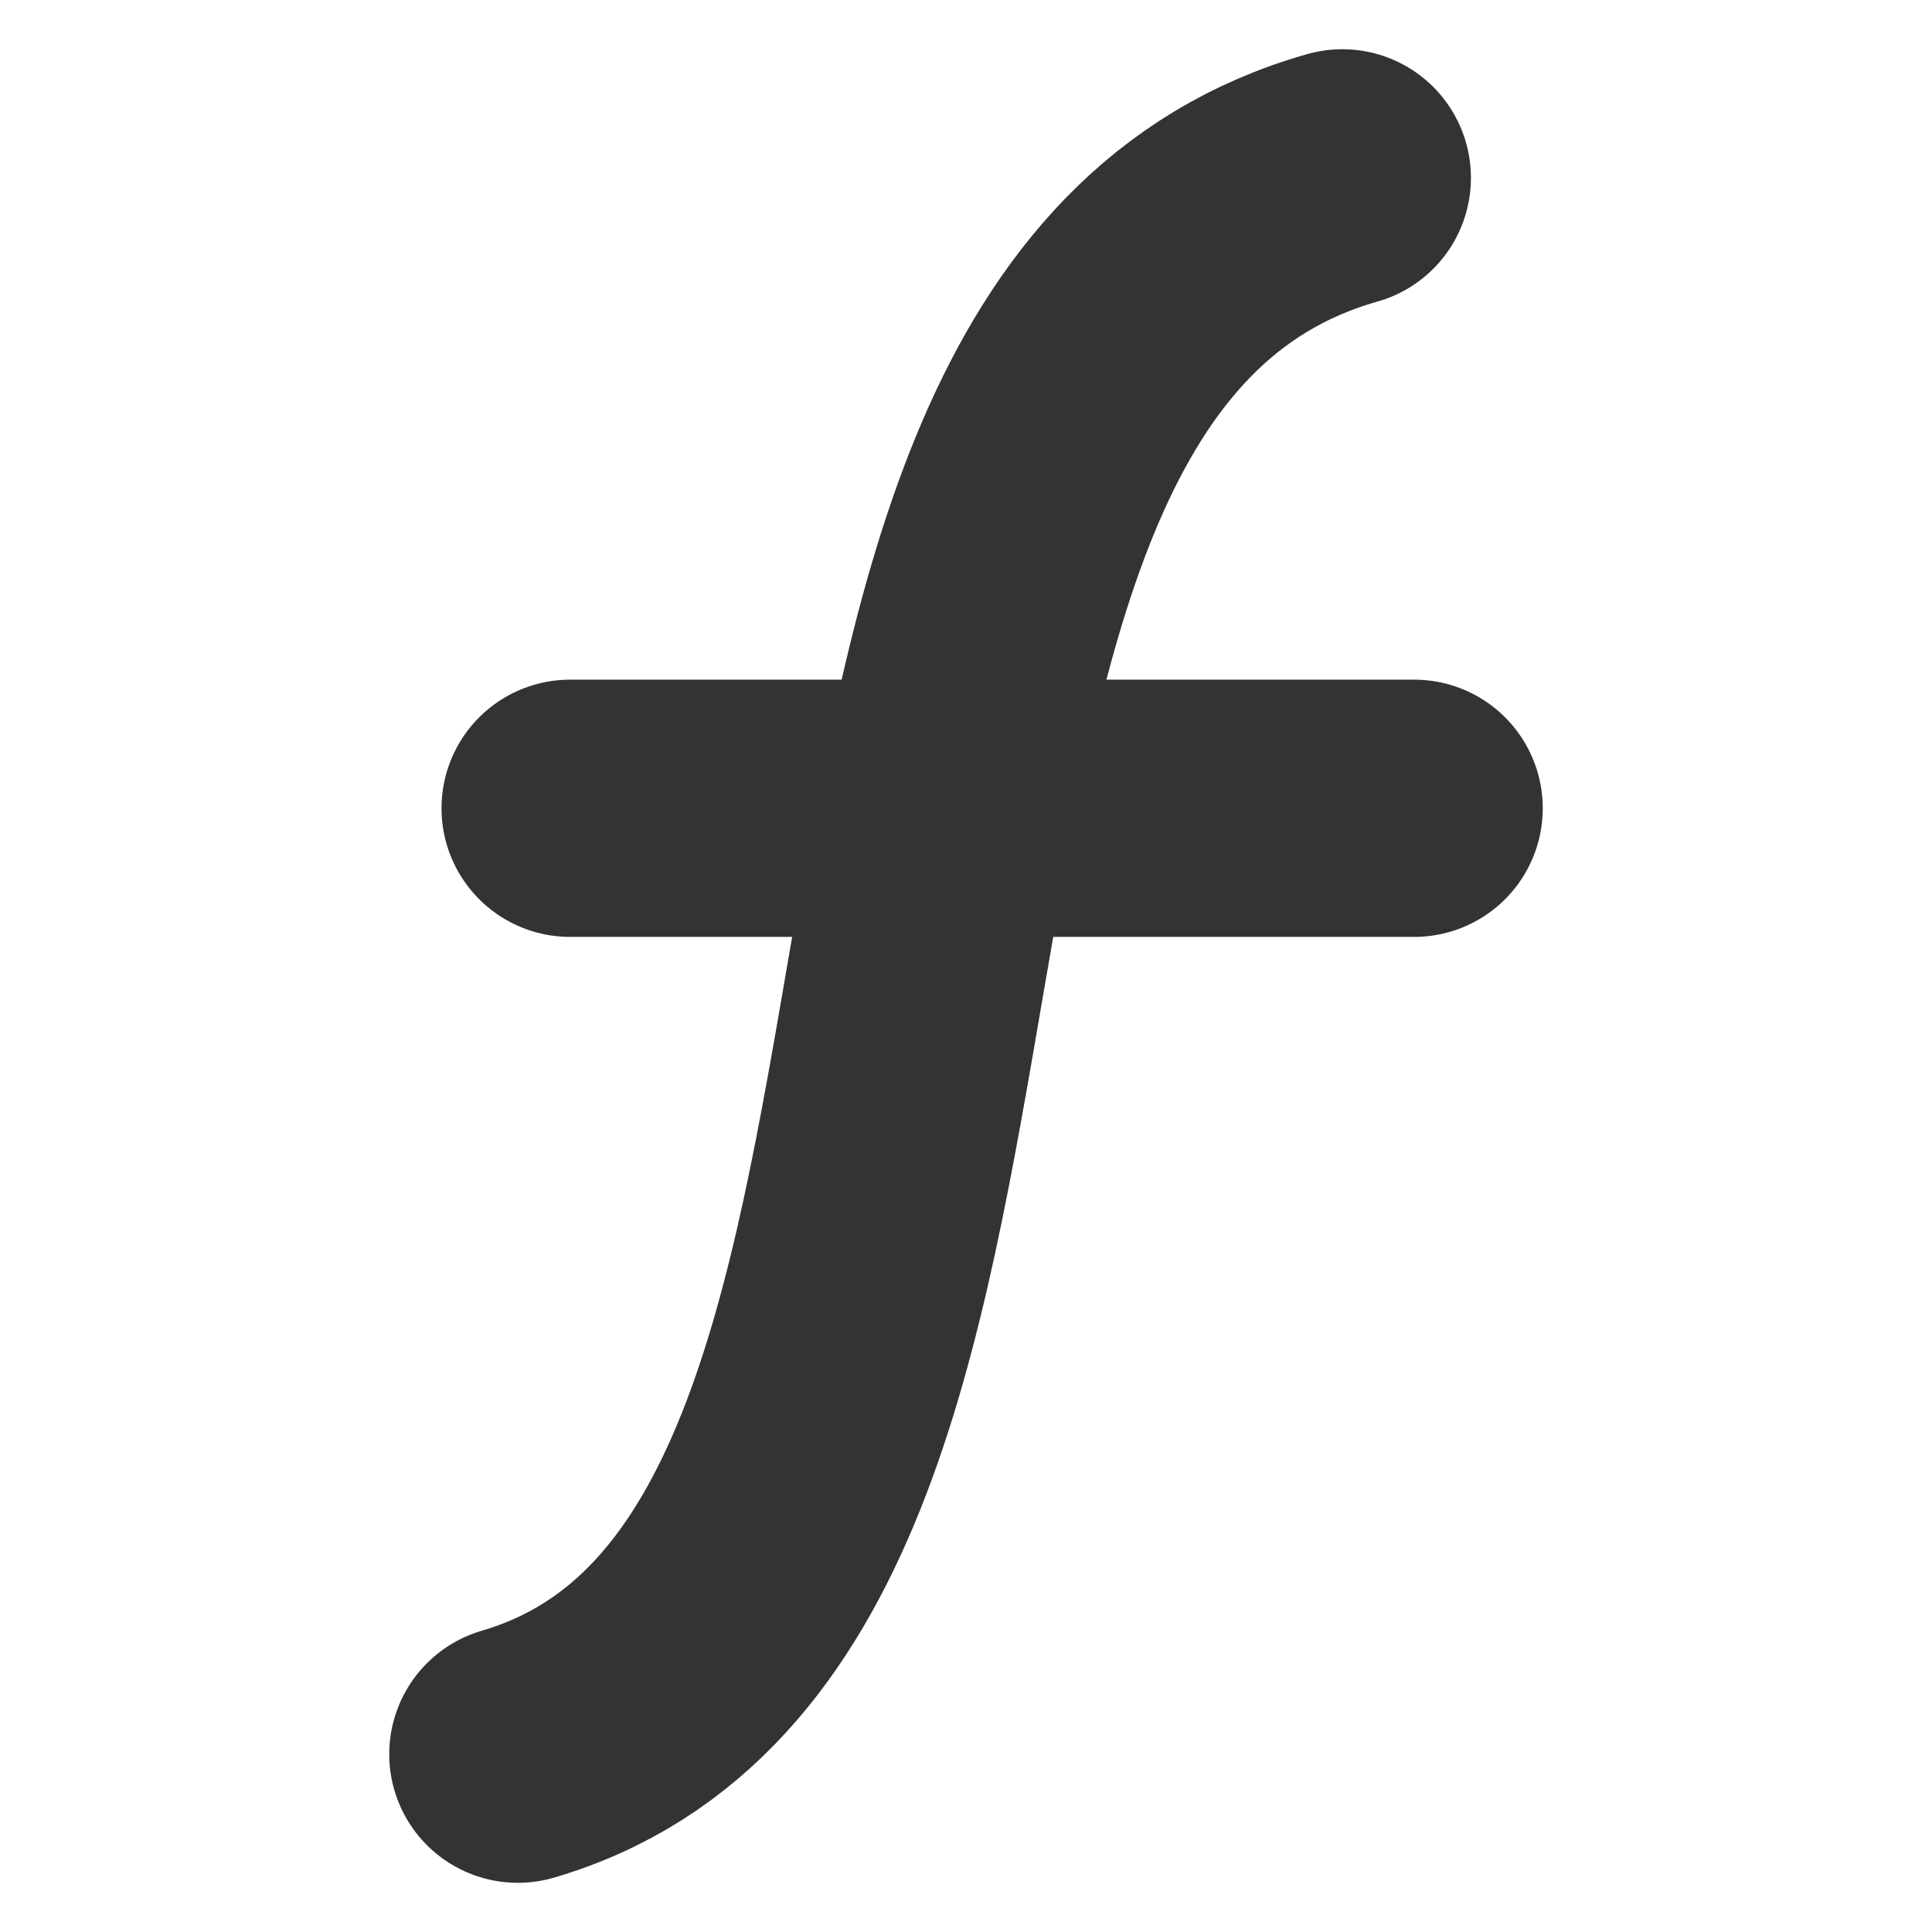
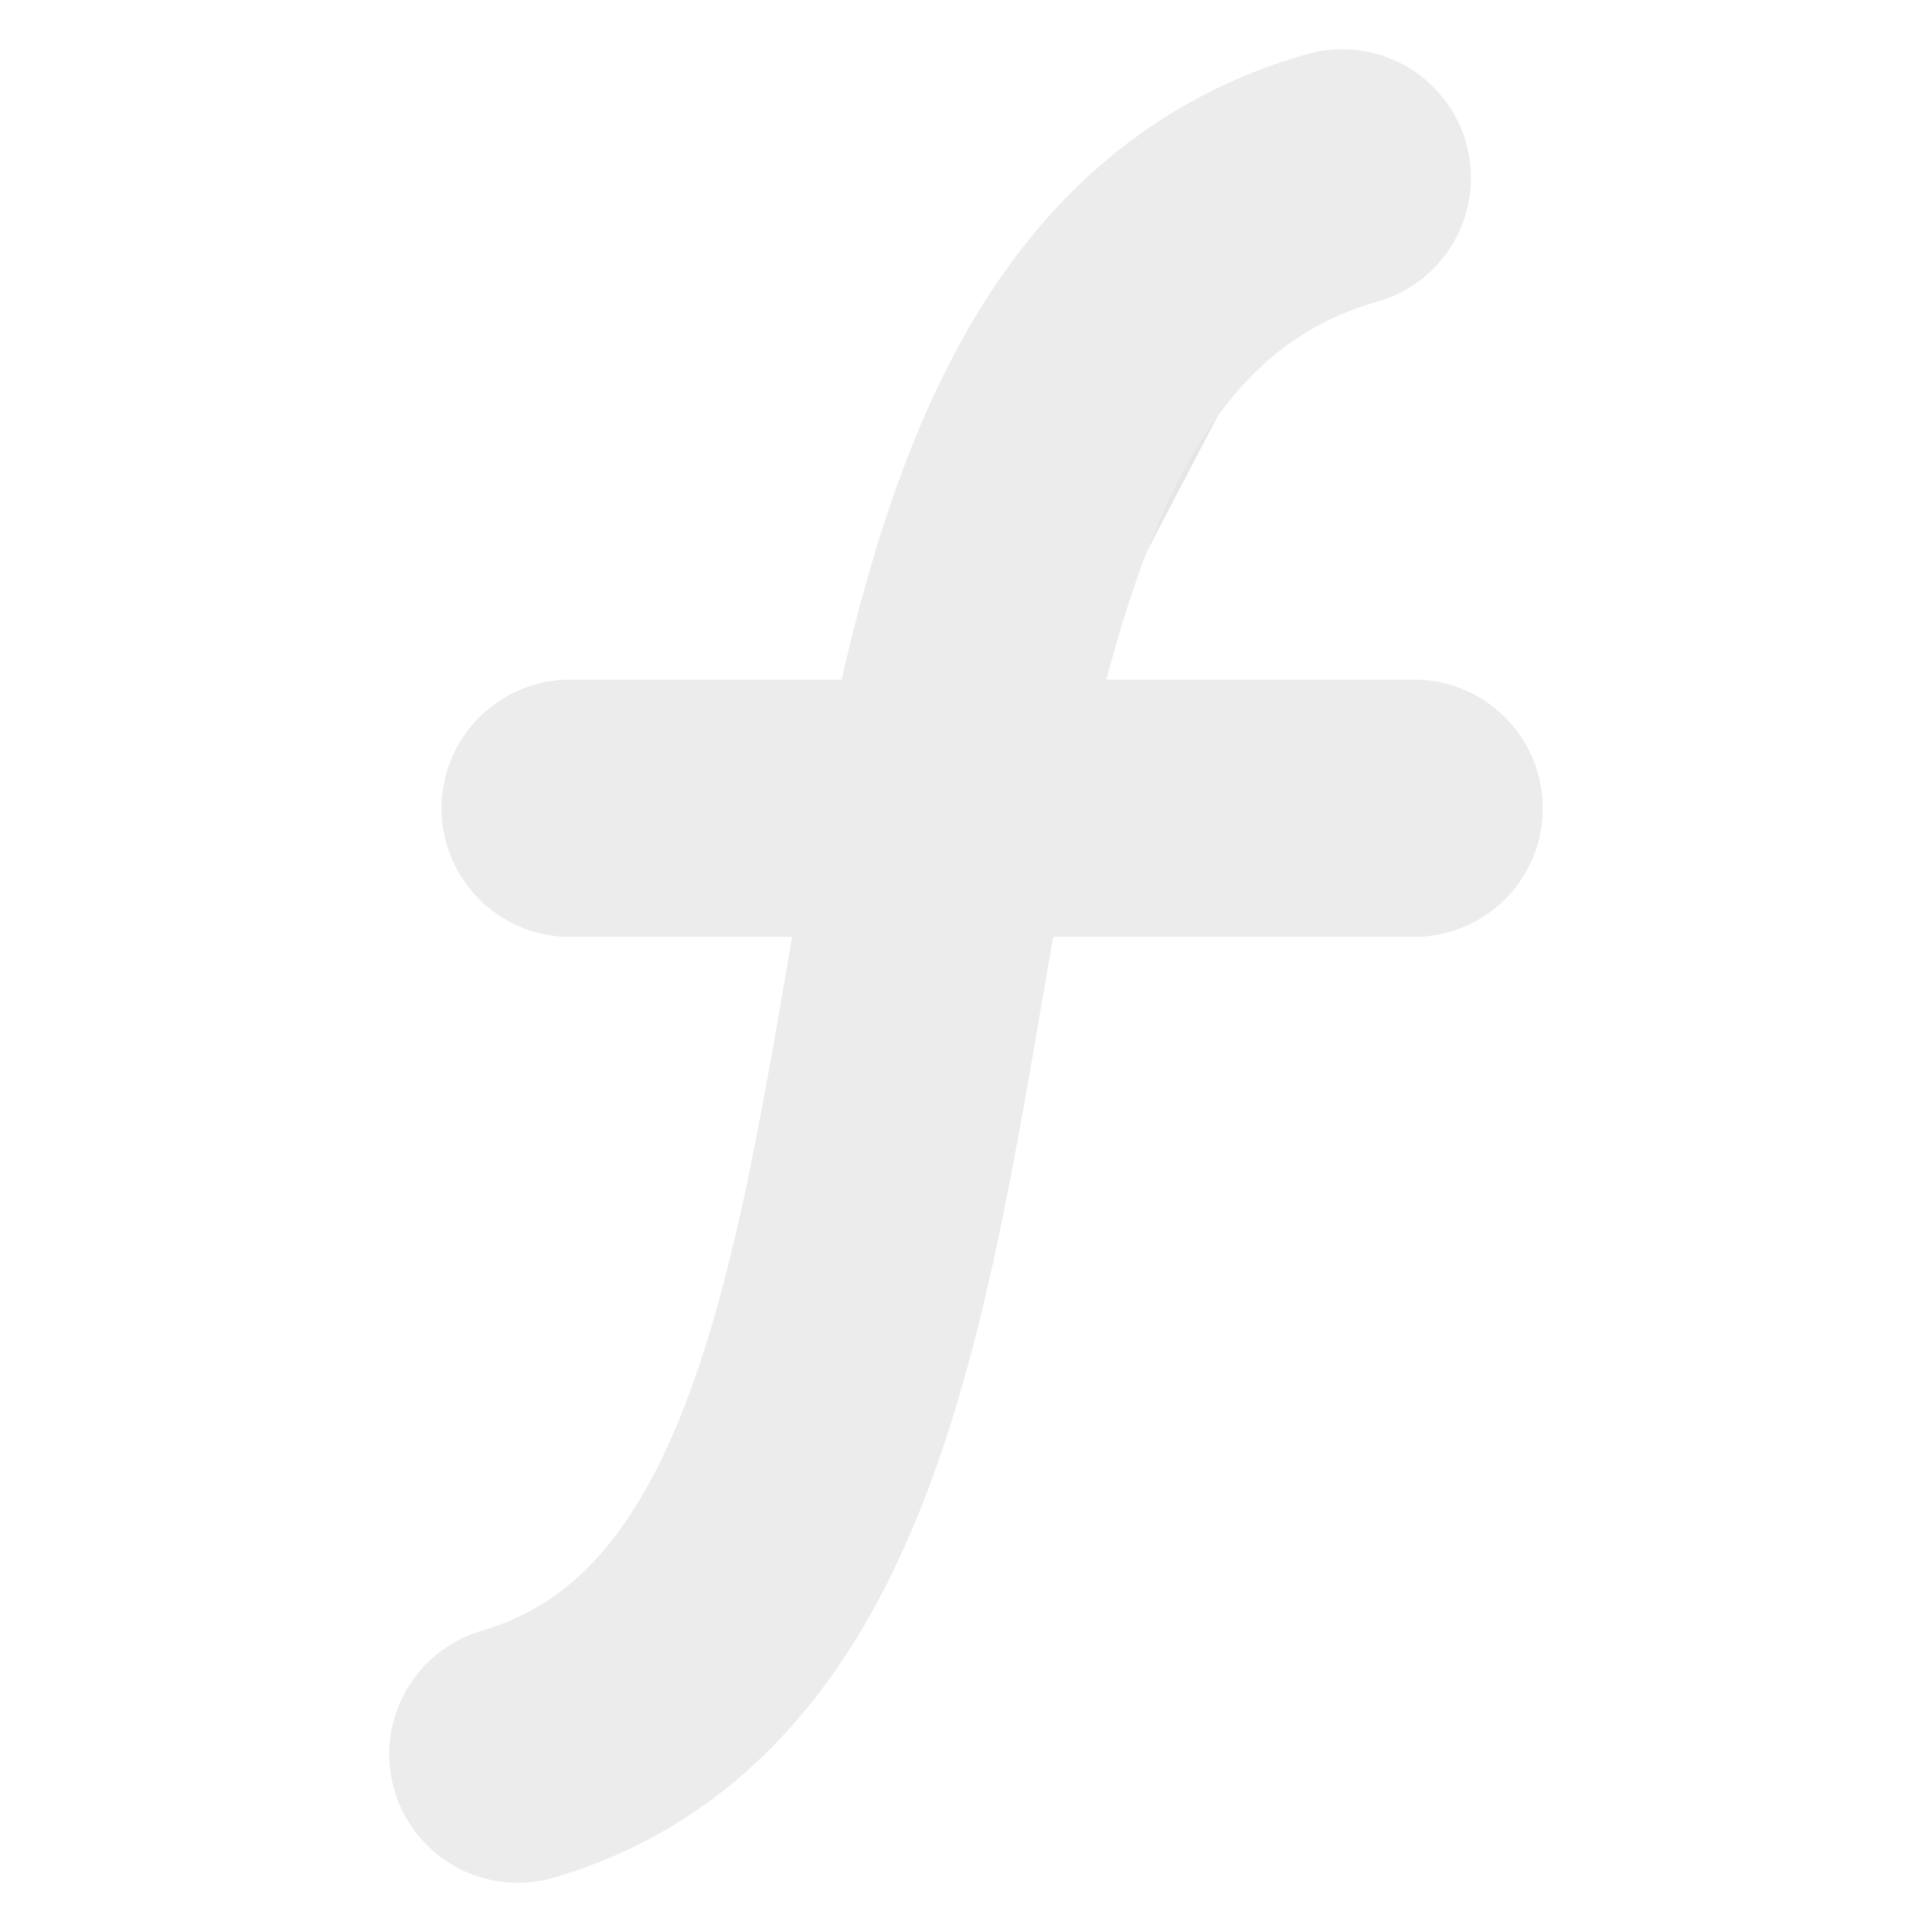
<svg xmlns="http://www.w3.org/2000/svg" id="svg1" viewBox="0 0 60 60" version="1.0" y="0" x="0">
  <defs id="defs1" />
-   <g id="g1" transform="matrix(1.597833,0,0,1.597833,-20.34629,-14.44304)">
-     <path id="path836" style="fill:none;stroke:#333333;stroke-width:5;stroke-linecap:round;stroke-linejoin:round" d="m 38.823,12.496 c -11.643,3.3 -5.039,27.413 -16.024,30.638" />
-     <path id="path837" style="fill:none;stroke:#333333;stroke-width:5;stroke-linecap:round;stroke-linejoin:round" d="m 23.815,24.749 h 16.404" />
+   <g id="g1" transform="matrix(1.597833,0,0,1.597833,-20.34629,-14.44304)" style="fill:#e6e6e6;stroke:#ececec;stroke-opacity:1">
+     <path id="path836" style="fill:#e6e6e6;stroke:#ececec;stroke-width:5;stroke-linecap:round;stroke-linejoin:round;stroke-opacity:1" d="m 38.823,12.496 c -11.643,3.3 -5.039,27.413 -16.024,30.638" />
+     <path id="path837" style="fill:#e6e6e6;stroke:#ececec;stroke-width:5;stroke-linecap:round;stroke-linejoin:round;stroke-opacity:1" d="m 23.815,24.749 h 16.404" />
  </g>
</svg>
